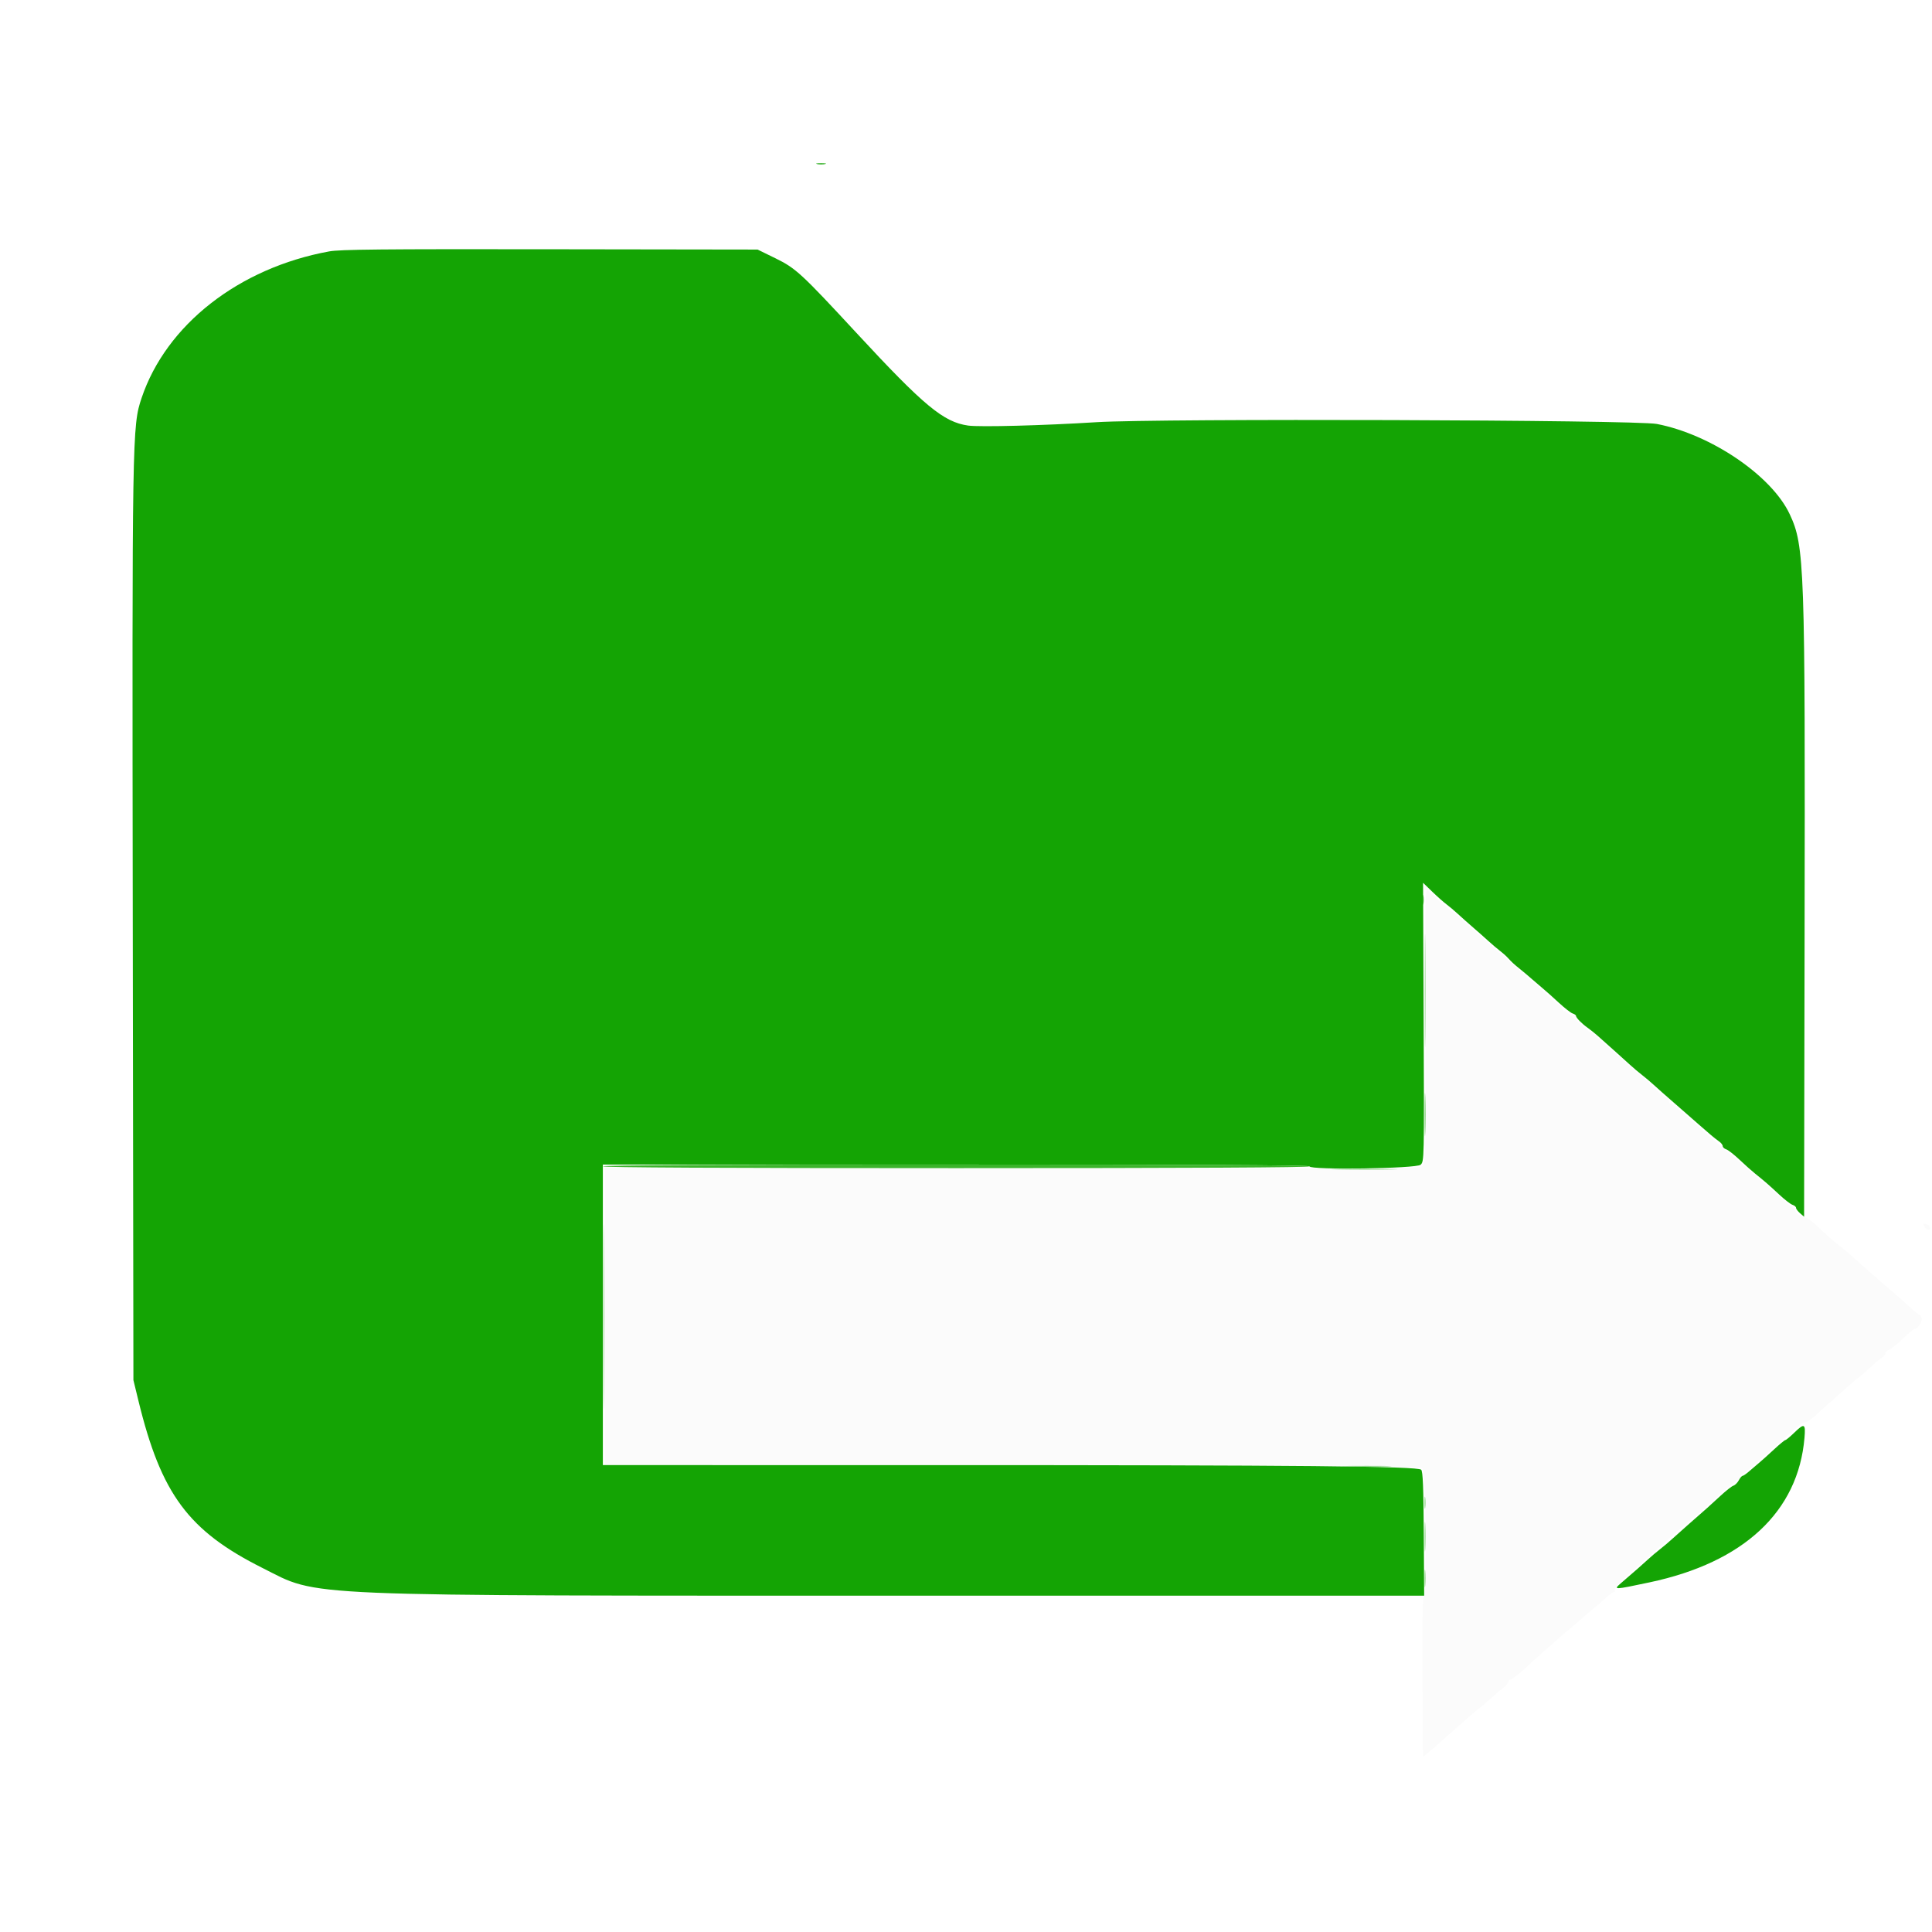
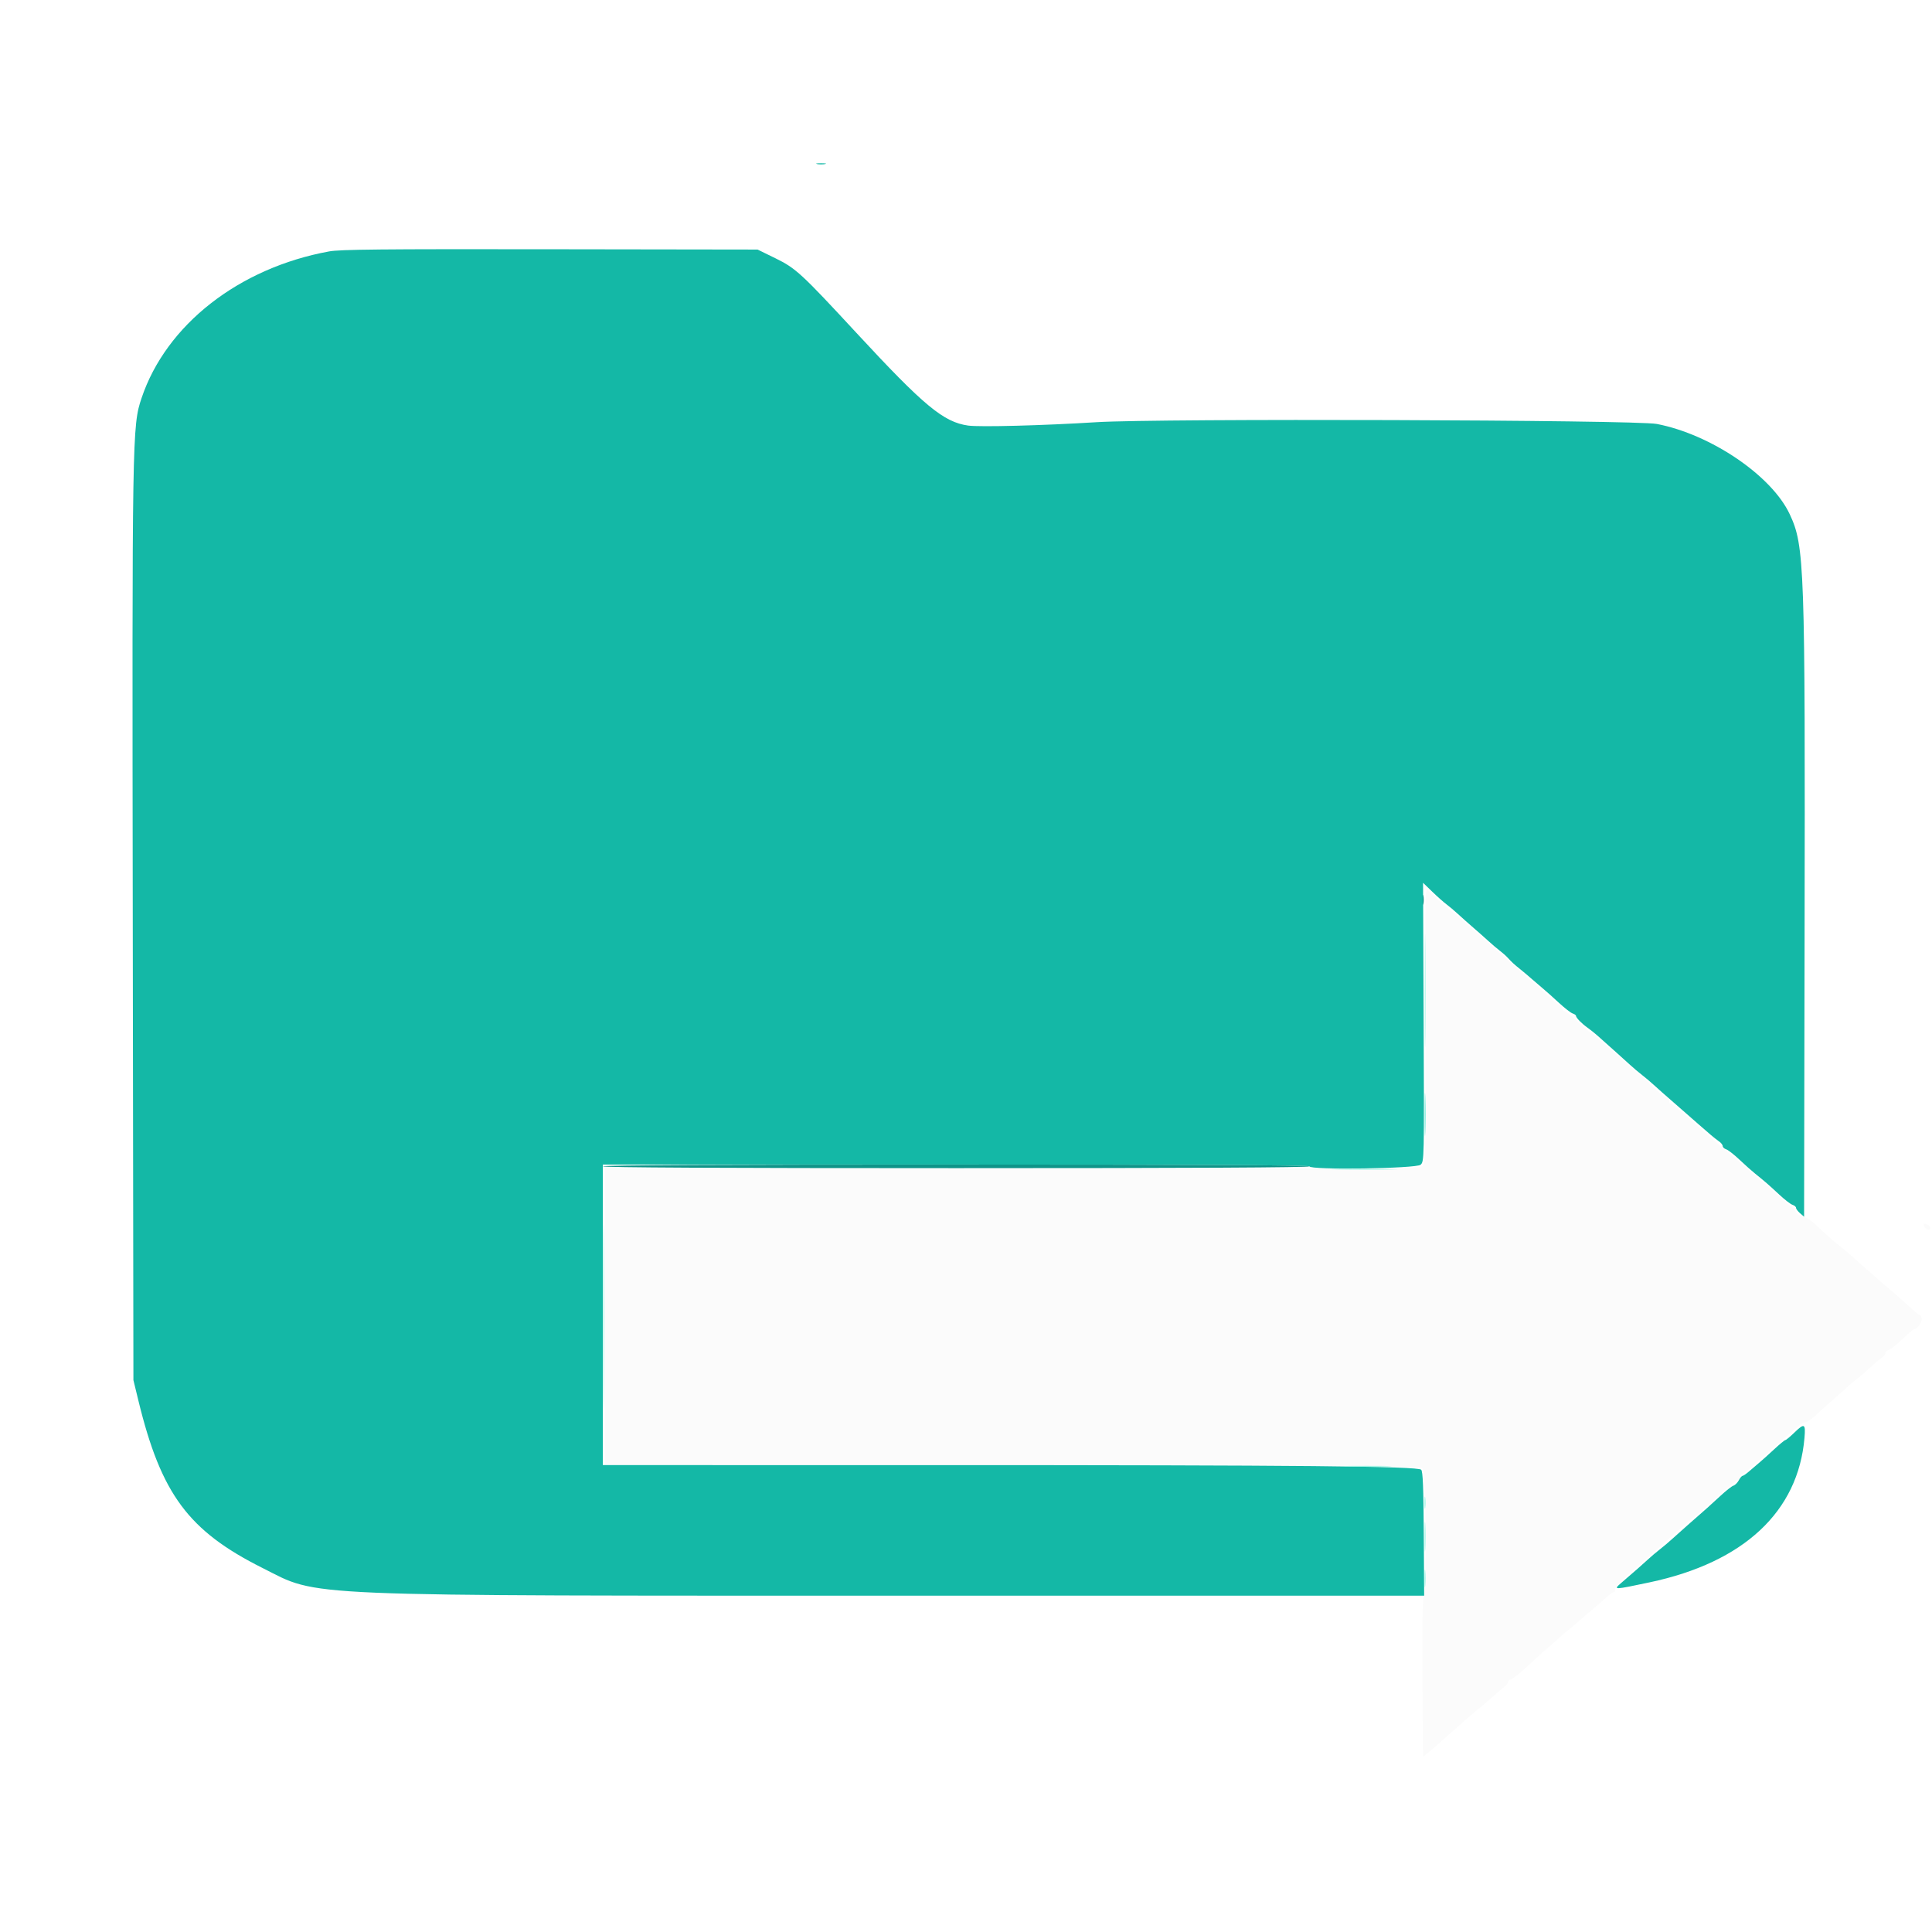
<svg xmlns="http://www.w3.org/2000/svg" id="svg" version="1.1" width="400" height="400" viewBox="0, 0, 400,400">
  <g id="svgg">
    <path id="path0" d="M295.091 212.162 C 295.171 237.135,295.114 240.644,294.617 241.289 C 294.057 242.018,293.424 242.022,209.619 241.900 L 125.185 241.776 125.185 272.552 L 125.185 303.329 209.611 303.424 C 277.921 303.500,294.128 303.610,294.514 303.996 C 295.153 304.634,295.425 328.051,294.817 330.000 C 294.544 330.877,294.448 336.537,294.521 347.510 L 294.630 363.724 295.689 362.880 C 296.272 362.416,297.387 361.454,298.167 360.741 C 298.947 360.028,300.221 358.900,300.997 358.235 C 301.773 357.570,303.095 356.400,303.936 355.636 C 304.776 354.872,305.912 353.916,306.459 353.512 C 307.007 353.108,308.079 352.194,308.843 351.481 C 309.606 350.769,310.679 349.854,311.226 349.449 C 311.774 349.044,312.222 348.514,312.222 348.270 C 312.222 348.027,312.551 347.723,312.952 347.596 C 313.354 347.469,314.607 346.499,315.738 345.441 C 316.869 344.384,318.498 342.903,319.360 342.151 C 320.221 341.398,321.638 340.148,322.508 339.373 C 323.378 338.597,324.509 337.630,325.021 337.222 C 325.533 336.815,326.605 335.898,327.403 335.185 C 328.200 334.472,329.376 333.472,330.016 332.963 C 330.656 332.454,331.759 331.495,332.468 330.833 C 333.177 330.171,333.919 329.630,334.117 329.630 C 334.315 329.630,334.428 329.395,334.368 329.107 C 334.271 328.641,335.452 327.423,338.597 324.744 C 339.150 324.274,340.566 323.016,341.745 321.950 C 342.924 320.884,344.556 319.424,345.370 318.707 C 346.185 317.990,347.548 316.779,348.398 316.016 C 349.249 315.254,350.314 314.380,350.767 314.074 C 351.219 313.769,352.315 312.852,353.202 312.037 C 354.810 310.560,357.163 308.484,358.853 307.051 C 359.342 306.636,359.884 306.296,360.057 306.296 C 360.229 306.296,360.370 306.046,360.370 305.741 C 360.370 305.435,360.513 305.185,360.687 305.185 C 360.861 305.185,361.486 304.759,362.076 304.239 C 362.665 303.718,364.033 302.510,365.114 301.553 C 368.628 298.447,369.163 297.981,370.733 296.667 C 371.585 295.954,372.506 295.162,372.781 294.907 C 373.056 294.653,373.536 294.444,373.847 294.444 C 374.159 294.444,375.075 293.819,375.882 293.056 C 376.689 292.292,378.124 291.000,379.070 290.185 C 380.017 289.370,381.426 288.118,382.202 287.401 C 382.977 286.685,384.061 285.768,384.610 285.364 C 385.159 284.960,386.317 283.963,387.183 283.148 C 388.049 282.333,389.121 281.422,389.564 281.122 C 390.008 280.822,390.370 280.375,390.370 280.128 C 390.370 279.882,390.699 279.575,391.100 279.448 C 391.502 279.321,392.774 278.309,393.928 277.201 C 395.081 276.092,396.163 275.185,396.332 275.185 C 396.985 275.185,398.058 273.625,397.878 272.937 C 397.776 272.544,397.563 272.222,397.406 272.222 C 397.249 272.222,396.182 271.347,395.035 270.278 C 393.888 269.208,392.530 268.000,392.017 267.593 C 391.504 267.185,390.429 266.269,389.628 265.556 C 388.828 264.843,387.407 263.593,386.470 262.778 C 385.534 261.963,384.122 260.713,383.334 260.000 C 382.545 259.287,381.451 258.373,380.904 257.969 C 379.931 257.252,378.067 255.596,375.650 253.304 C 374.989 252.677,373.864 252.002,373.150 251.805 C 372.436 251.608,371.852 251.244,371.852 250.996 C 371.852 250.749,371.404 250.215,370.856 249.810 C 370.308 249.405,369.229 248.491,368.457 247.778 C 367.686 247.065,366.592 246.099,366.027 245.632 C 363.826 243.811,362.134 242.354,360.776 241.111 C 359.996 240.398,358.820 239.402,358.161 238.898 C 357.502 238.393,356.412 237.477,355.739 236.861 C 355.066 236.245,353.736 235.074,352.784 234.259 C 351.832 233.444,350.414 232.194,349.634 231.481 C 347.627 229.647,346.183 228.519,345.846 228.519 C 345.686 228.519,345.556 228.269,345.556 227.963 C 345.556 227.657,345.413 227.407,345.239 227.407 C 345.065 227.407,344.440 226.986,343.850 226.471 C 343.260 225.956,342.611 225.393,342.407 225.220 C 342.204 225.047,341.756 224.594,341.412 224.212 C 341.068 223.831,340.344 223.185,339.802 222.778 C 339.259 222.370,338.184 221.454,337.411 220.741 C 336.638 220.028,335.225 218.778,334.270 217.963 C 333.315 217.148,331.853 215.856,331.022 215.093 C 330.190 214.329,329.385 213.704,329.232 213.704 C 329.080 213.704,328.008 212.793,326.850 211.680 C 325.691 210.568,324.427 209.556,324.039 209.433 C 323.651 209.310,323.333 208.971,323.333 208.679 C 323.333 208.387,323.185 208.148,323.005 208.148 C 322.824 208.148,321.738 207.273,320.591 206.204 C 319.444 205.134,318.086 203.926,317.573 203.519 C 317.060 203.111,315.995 202.194,315.206 201.481 C 314.418 200.769,313.011 199.519,312.080 198.704 C 311.148 197.889,309.424 196.355,308.249 195.295 C 307.073 194.235,305.694 193.018,305.185 192.592 C 304.676 192.165,303.662 191.283,302.932 190.630 C 302.202 189.978,301.047 189.028,300.366 188.519 C 299.684 188.009,298.448 186.963,297.619 186.194 C 296.790 185.425,295.861 184.565,295.556 184.282 C 295.062 183.826,295.010 186.939,295.091 212.162 M398.374 253.860 C 398.650 254.582,399.630 254.915,399.630 254.287 C 399.630 254.010,399.366 253.682,399.044 253.558 C 398.212 253.239,398.147 253.269,398.374 253.860 " stroke="none" fill="#fbfbfb" fill-rule="evenodd" />
-     <path id="path1" d="M169.167 33.965 C 169.625 34.053,170.375 34.053,170.833 33.965 C 171.292 33.877,170.917 33.805,170.000 33.805 C 169.083 33.805,168.708 33.877,169.167 33.965 M68.148 52.051 C 49.469 55.465,34.412 67.235,29.314 82.407 C 27.368 88.199,27.344 89.619,27.490 192.407 L 27.622 285.741 28.659 290.000 C 33.366 309.344,39.010 316.952,54.361 324.641 C 66.361 330.652,59.456 330.362,190.855 330.367 L 294.857 330.370 294.780 317.563 C 294.722 307.862,294.590 304.643,294.238 304.291 C 293.511 303.564,269.207 303.334,192.870 303.334 L 124.815 303.333 124.815 272.222 L 124.815 241.111 197.963 241.111 C 246.481 241.111,271.111 241.236,271.111 241.481 C 271.111 242.272,293.257 241.952,294.119 241.149 C 294.868 240.451,294.873 240.227,294.752 211.609 L 294.630 182.774 296.545 184.628 C 297.599 185.647,298.911 186.812,299.461 187.216 C 300.012 187.620,301.097 188.537,301.873 189.253 C 302.648 189.969,304.057 191.222,305.004 192.037 C 305.950 192.852,307.362 194.102,308.141 194.815 C 308.919 195.528,310.000 196.444,310.542 196.852 C 311.084 197.259,311.809 197.903,312.153 198.282 C 312.994 199.210,313.472 199.648,314.837 200.741 C 315.473 201.250,316.604 202.206,317.349 202.865 C 318.094 203.524,319.120 204.404,319.630 204.822 C 320.139 205.240,321.536 206.488,322.733 207.596 C 323.931 208.704,325.223 209.709,325.604 209.830 C 325.985 209.951,326.296 210.174,326.296 210.325 C 326.296 210.712,327.456 211.900,328.689 212.778 C 329.261 213.185,330.198 213.935,330.771 214.444 C 333.671 217.023,336.102 219.204,337.375 220.370 C 338.153 221.083,339.334 222.083,340.000 222.593 C 340.666 223.102,341.845 224.102,342.620 224.815 C 343.396 225.528,344.665 226.655,345.441 227.321 C 346.217 227.986,347.550 229.152,348.404 229.913 C 349.257 230.674,350.729 231.963,351.674 232.778 C 352.620 233.593,353.773 234.593,354.236 235.000 C 354.700 235.407,355.437 235.986,355.873 236.285 C 356.310 236.585,356.667 237.032,356.667 237.279 C 356.667 237.526,356.995 237.832,357.397 237.960 C 357.798 238.087,359.040 239.057,360.157 240.114 C 361.274 241.172,362.710 242.454,363.348 242.963 C 365.314 244.532,366.197 245.299,368.333 247.293 C 369.465 248.351,370.721 249.321,371.122 249.448 C 371.523 249.575,371.852 249.857,371.852 250.074 C 371.852 250.291,372.227 250.794,372.685 251.191 L 373.519 251.914 373.619 194.198 C 373.754 116.891,373.620 113.056,370.552 106.481 C 366.828 98.496,354.251 89.947,343.037 87.776 C 338.632 86.923,239.829 86.611,227.037 87.410 C 215.961 88.101,202.847 88.446,200.445 88.110 C 195.355 87.397,191.294 84.029,177.340 68.949 C 165.914 56.601,164.758 55.535,160.556 53.479 L 156.852 51.667 113.889 51.605 C 78.894 51.555,70.411 51.638,68.148 52.051 M371.437 296.667 C 370.598 297.481,369.790 298.148,369.643 298.148 C 369.495 298.148,368.435 299.023,367.286 300.093 C 366.138 301.162,364.737 302.420,364.173 302.889 C 363.609 303.358,362.681 304.149,362.111 304.648 C 361.540 305.147,360.943 305.556,360.784 305.556 C 360.625 305.556,360.274 305.969,360.003 306.475 C 359.733 306.981,359.226 307.486,358.877 307.596 C 358.528 307.707,357.308 308.668,356.166 309.732 C 354.205 311.558,353.138 312.510,349.333 315.832 C 348.457 316.597,347.104 317.806,346.327 318.519 C 345.550 319.231,344.370 320.231,343.704 320.741 C 343.038 321.250,341.859 322.250,341.083 322.963 C 339.780 324.161,339.124 324.737,335.581 327.793 C 333.967 329.186,334.107 329.181,341.541 327.607 C 361.035 323.479,372.300 312.965,373.599 297.685 C 373.852 294.702,373.590 294.578,371.437 296.667 " stroke="none" fill="#14a404" fill-rule="evenodd" />
-     <path id="path2" d="M294.970 230.741 C 294.970 234.713,295.024 236.338,295.091 234.352 C 295.158 232.366,295.158 229.116,295.091 227.130 C 295.024 225.144,294.970 226.769,294.970 230.741 " stroke="none" fill="#67c65c" fill-rule="evenodd" />
-     <path id="path3" d="M294.545 186.296 C 294.545 187.213,294.618 187.588,294.706 187.130 C 294.794 186.671,294.794 185.921,294.706 185.463 C 294.618 185.005,294.545 185.380,294.545 186.296 M124.815 241.481 C 124.815 241.727,149.444 241.852,197.963 241.852 C 246.481 241.852,271.111 241.727,271.111 241.481 C 271.111 241.236,246.481 241.111,197.963 241.111 C 149.444 241.111,124.815 241.236,124.815 241.481 " stroke="none" fill="#3bb42b" fill-rule="evenodd" />
-     <path id="path4" d="M294.987 205.000 C 294.987 215.389,295.034 219.692,295.092 214.563 C 295.150 209.434,295.150 200.934,295.092 195.674 C 295.034 190.414,294.987 194.611,294.987 205.000 M124.992 272.593 C 124.992 289.602,125.037 296.560,125.092 288.056 C 125.148 279.551,125.148 265.634,125.092 257.130 C 125.037 248.625,124.992 255.583,124.992 272.593 M276.967 242.129 C 280.086 242.191,285.086 242.191,288.078 242.129 C 291.070 242.067,288.519 242.016,282.407 242.016 C 276.296 242.016,273.848 242.067,276.967 242.129 M278.796 303.610 C 281.088 303.675,284.838 303.675,287.130 303.610 C 289.421 303.545,287.546 303.492,282.963 303.492 C 278.380 303.492,276.505 303.545,278.796 303.610 M294.926 311.111 C 294.926 312.231,294.995 312.690,295.080 312.130 C 295.165 311.569,295.165 310.653,295.080 310.093 C 294.995 309.532,294.926 309.991,294.926 311.111 M294.960 318.148 C 294.960 320.898,295.018 322.023,295.089 320.648 C 295.161 319.273,295.161 317.023,295.089 315.648 C 295.018 314.273,294.960 315.398,294.960 318.148 M294.942 326.852 C 294.943 328.481,295.008 329.102,295.086 328.231 C 295.165 327.360,295.164 326.026,295.084 325.268 C 295.004 324.509,294.940 325.222,294.942 326.852 " stroke="none" fill="#8cd484" fill-rule="evenodd" />
+     <path id="path1" d="M169.167 33.965 C 169.625 34.053,170.375 34.053,170.833 33.965 C 171.292 33.877,170.917 33.805,170.000 33.805 C 169.083 33.805,168.708 33.877,169.167 33.965 M68.148 52.051 C 49.469 55.465,34.412 67.235,29.314 82.407 C 27.368 88.199,27.344 89.619,27.490 192.407 L 27.622 285.741 28.659 290.000 C 33.366 309.344,39.010 316.952,54.361 324.641 C 66.361 330.652,59.456 330.362,190.855 330.367 L 294.857 330.370 294.780 317.563 C 294.722 307.862,294.590 304.643,294.238 304.291 C 293.511 303.564,269.207 303.334,192.870 303.334 L 124.815 303.333 124.815 272.222 L 124.815 241.111 197.963 241.111 C 246.481 241.111,271.111 241.236,271.111 241.481 C 271.111 242.272,293.257 241.952,294.119 241.149 C 294.868 240.451,294.873 240.227,294.752 211.609 L 294.630 182.774 296.545 184.628 C 297.599 185.647,298.911 186.812,299.461 187.216 C 300.012 187.620,301.097 188.537,301.873 189.253 C 302.648 189.969,304.057 191.222,305.004 192.037 C 305.950 192.852,307.362 194.102,308.141 194.815 C 308.919 195.528,310.000 196.444,310.542 196.852 C 311.084 197.259,311.809 197.903,312.153 198.282 C 312.994 199.210,313.472 199.648,314.837 200.741 C 315.473 201.250,316.604 202.206,317.349 202.865 C 318.094 203.524,319.120 204.404,319.630 204.822 C 320.139 205.240,321.536 206.488,322.733 207.596 C 323.931 208.704,325.223 209.709,325.604 209.830 C 325.985 209.951,326.296 210.174,326.296 210.325 C 326.296 210.712,327.456 211.900,328.689 212.778 C 329.261 213.185,330.198 213.935,330.771 214.444 C 333.671 217.023,336.102 219.204,337.375 220.370 C 338.153 221.083,339.334 222.083,340.000 222.593 C 340.666 223.102,341.845 224.102,342.620 224.815 C 343.396 225.528,344.665 226.655,345.441 227.321 C 346.217 227.986,347.550 229.152,348.404 229.913 C 349.257 230.674,350.729 231.963,351.674 232.778 C 352.620 233.593,353.773 234.593,354.236 235.000 C 354.700 235.407,355.437 235.986,355.873 236.285 C 356.310 236.585,356.667 237.032,356.667 237.279 C 356.667 237.526,356.995 237.832,357.397 237.960 C 357.798 238.087,359.040 239.057,360.157 240.114 C 361.274 241.172,362.710 242.454,363.348 242.963 C 365.314 244.532,366.197 245.299,368.333 247.293 C 369.465 248.351,370.721 249.321,371.122 249.448 C 371.523 249.575,371.852 249.857,371.852 250.074 C 371.852 250.291,372.227 250.794,372.685 251.191 L 373.519 251.914 373.619 194.198 C 373.754 116.891,373.620 113.056,370.552 106.481 C 366.828 98.496,354.251 89.947,343.037 87.776 C 338.632 86.923,239.829 86.611,227.037 87.410 C 215.961 88.101,202.847 88.446,200.445 88.110 C 195.355 87.397,191.294 84.029,177.340 68.949 C 165.914 56.601,164.758 55.535,160.556 53.479 L 156.852 51.667 113.889 51.605 C 78.894 51.555,70.411 51.638,68.148 52.051 M371.437 296.667 C 370.598 297.481,369.790 298.148,369.643 298.148 C 369.495 298.148,368.435 299.023,367.286 300.093 C 366.138 301.162,364.737 302.420,364.173 302.889 C 363.609 303.358,362.681 304.149,362.111 304.648 C 361.540 305.147,360.943 305.556,360.784 305.556 C 360.625 305.556,360.274 305.969,360.003 306.475 C 359.733 306.981,359.226 307.486,358.877 307.596 C 358.528 307.707,357.308 308.668,356.166 309.732 C 354.205 311.558,353.138 312.510,349.333 315.832 C 348.457 316.597,347.104 317.806,346.327 318.519 C 345.550 319.231,344.370 320.231,343.704 320.741 C 343.038 321.250,341.859 322.250,341.083 322.963 C 339.780 324.161,339.124 324.737,335.581 327.793 C 333.967 329.186,334.107 329.181,341.541 327.607 C 361.035 323.479,372.300 312.965,373.599 297.685 C 373.852 294.702,373.590 294.578,371.437 296.667 " stroke="none" fill="#14B8A6" fill-rule="evenodd" />
+     <path id="path2" d="M294.970 230.741 C 294.970 234.713,295.024 236.338,295.091 234.352 C 295.158 232.366,295.158 229.116,295.091 227.130 C 295.024 225.144,294.970 226.769,294.970 230.741 " stroke="none" fill="#5EEAD4" fill-rule="evenodd" />
+     <path id="path3" d="M294.545 186.296 C 294.545 187.213,294.618 187.588,294.706 187.130 C 294.794 186.671,294.794 185.921,294.706 185.463 C 294.618 185.005,294.545 185.380,294.545 186.296 M124.815 241.481 C 124.815 241.727,149.444 241.852,197.963 241.852 C 246.481 241.852,271.111 241.727,271.111 241.481 C 271.111 241.236,246.481 241.111,197.963 241.111 C 149.444 241.111,124.815 241.236,124.815 241.481 " stroke="none" fill="#0D9488" fill-rule="evenodd" />
+     <path id="path4" d="M294.987 205.000 C 294.987 215.389,295.034 219.692,295.092 214.563 C 295.150 209.434,295.150 200.934,295.092 195.674 C 295.034 190.414,294.987 194.611,294.987 205.000 M124.992 272.593 C 124.992 289.602,125.037 296.560,125.092 288.056 C 125.148 279.551,125.148 265.634,125.092 257.130 C 125.037 248.625,124.992 255.583,124.992 272.593 M276.967 242.129 C 280.086 242.191,285.086 242.191,288.078 242.129 C 291.070 242.067,288.519 242.016,282.407 242.016 C 276.296 242.016,273.848 242.067,276.967 242.129 M278.796 303.610 C 281.088 303.675,284.838 303.675,287.130 303.610 C 289.421 303.545,287.546 303.492,282.963 303.492 C 278.380 303.492,276.505 303.545,278.796 303.610 M294.926 311.111 C 294.926 312.231,294.995 312.690,295.080 312.130 C 295.165 311.569,295.165 310.653,295.080 310.093 C 294.995 309.532,294.926 309.991,294.926 311.111 M294.960 318.148 C 294.960 320.898,295.018 322.023,295.089 320.648 C 295.161 319.273,295.161 317.023,295.089 315.648 C 295.018 314.273,294.960 315.398,294.960 318.148 M294.942 326.852 C 294.943 328.481,295.008 329.102,295.086 328.231 C 295.165 327.360,295.164 326.026,295.084 325.268 C 295.004 324.509,294.940 325.222,294.942 326.852 " stroke="none" fill="#99F6E4" fill-rule="evenodd" />
  </g>
</svg>
